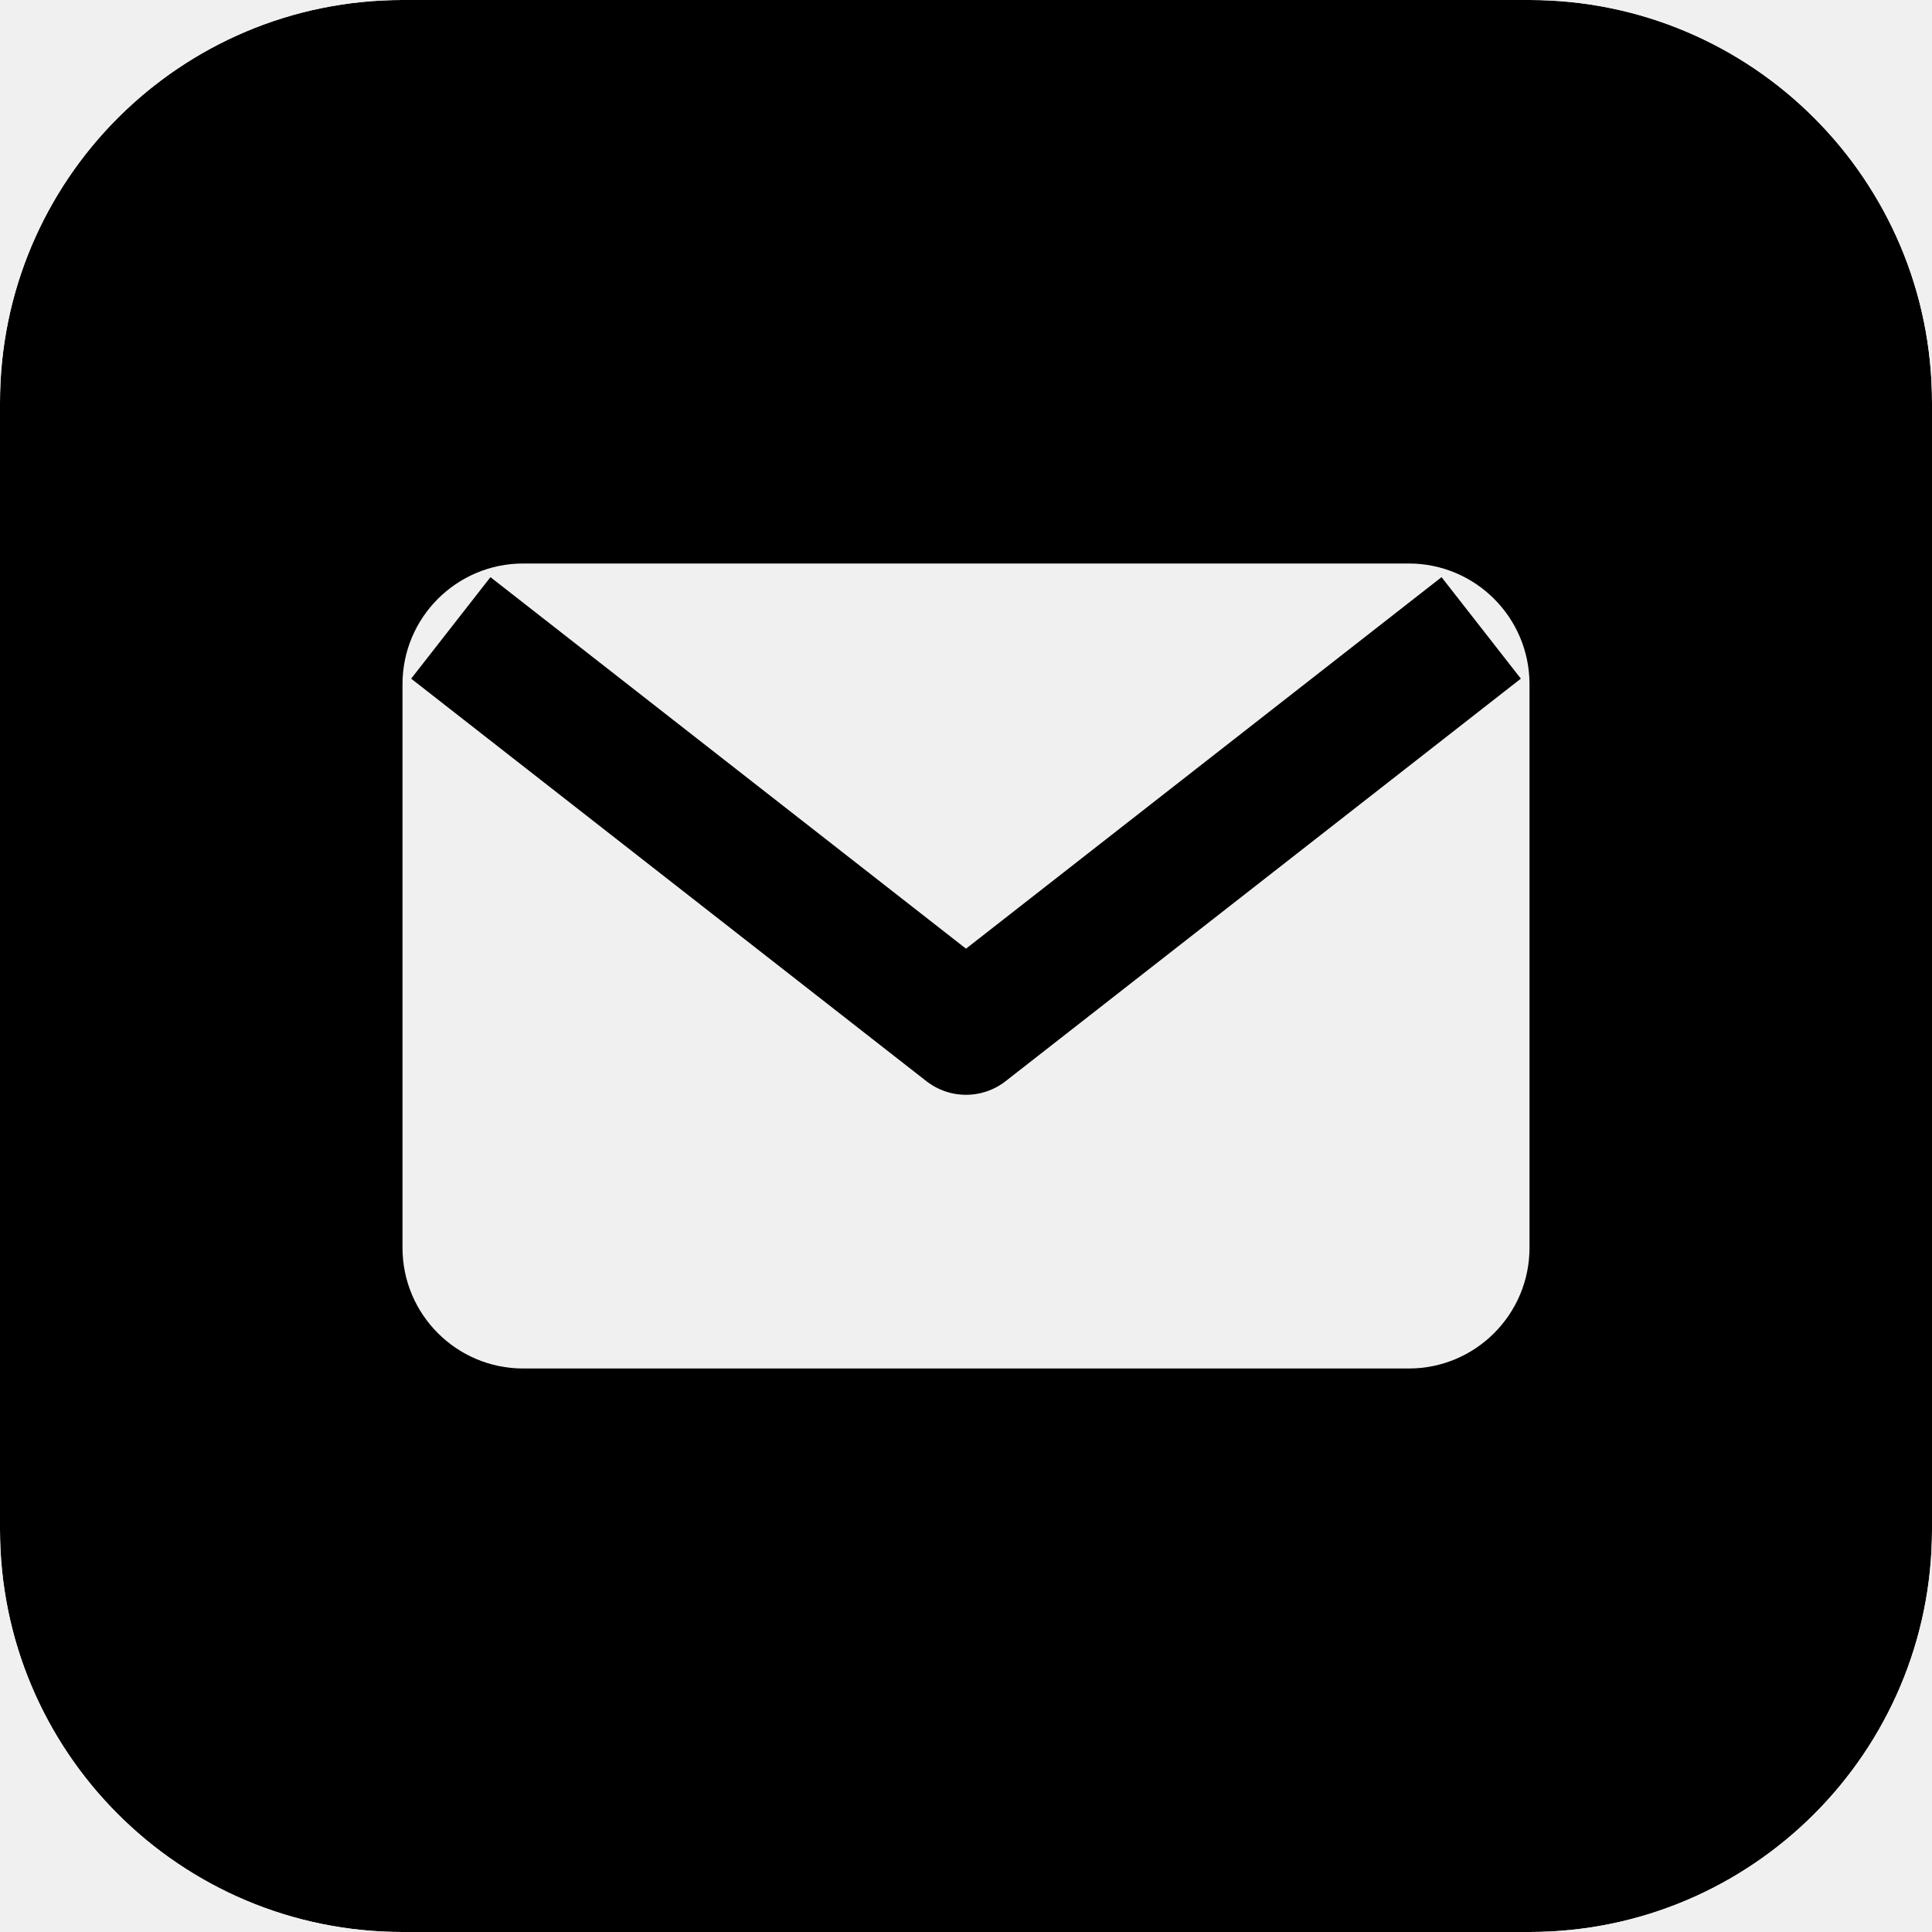
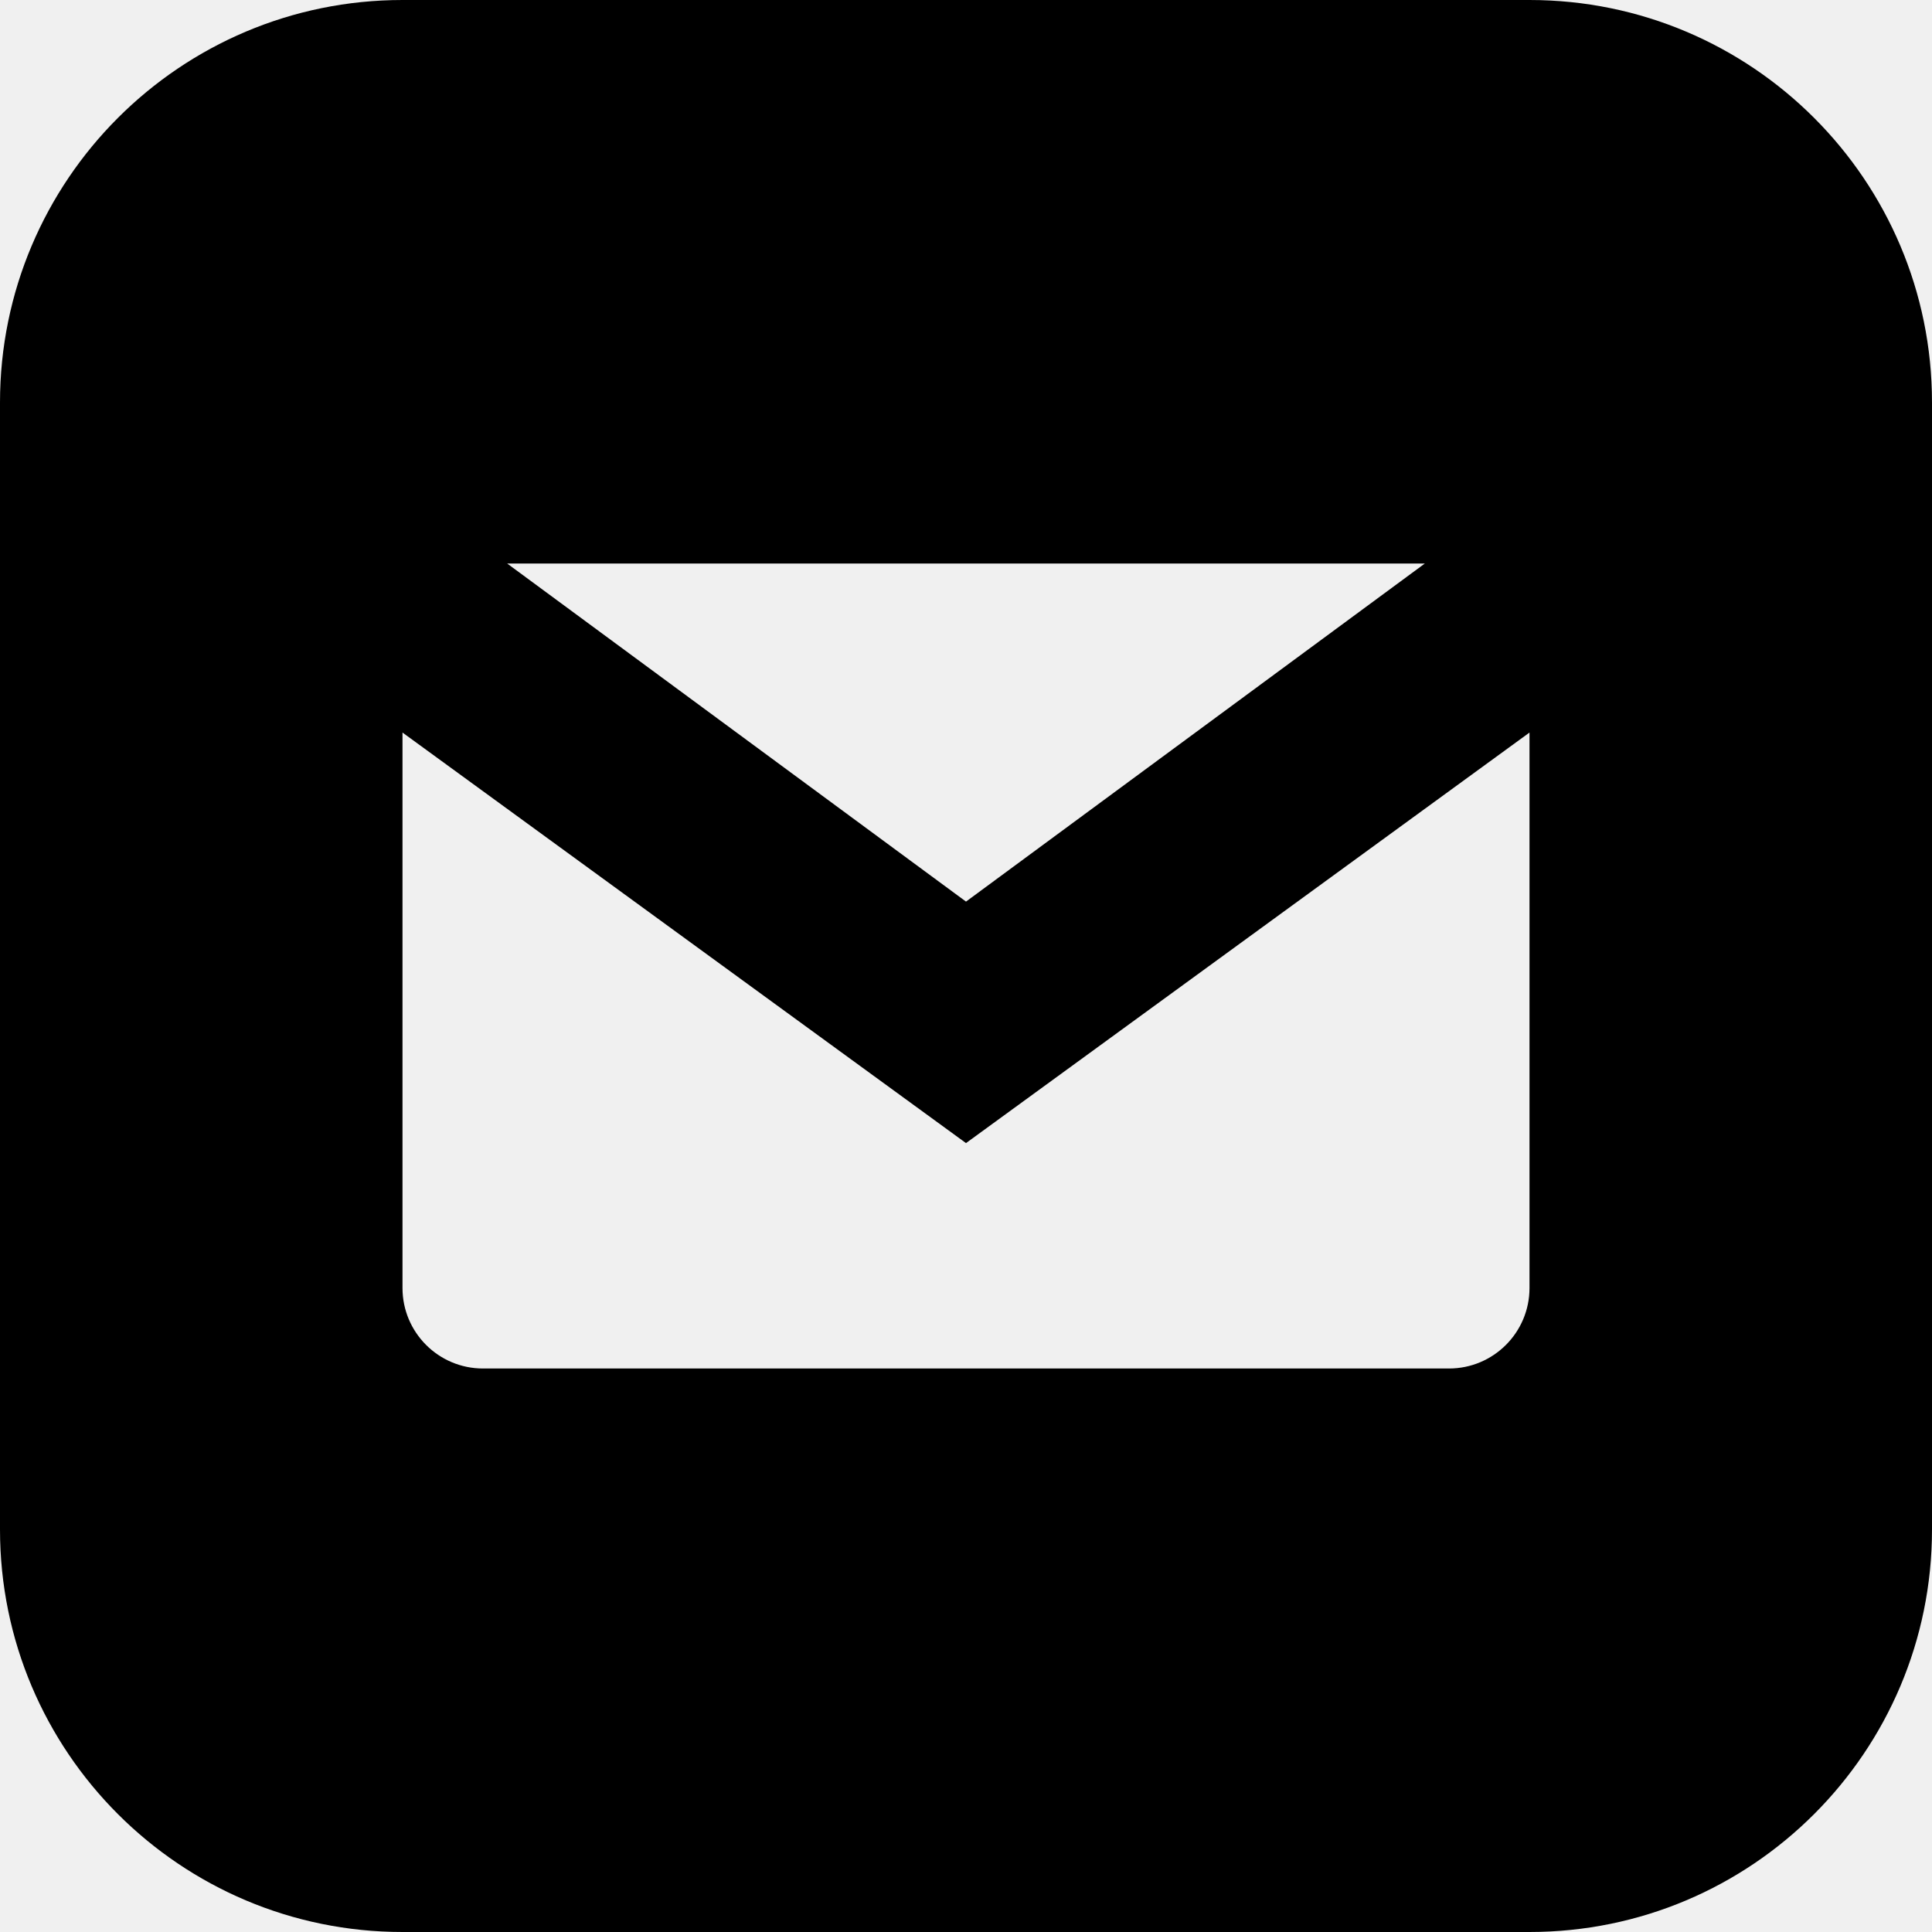
<svg xmlns="http://www.w3.org/2000/svg" width="24" height="24" viewBox="0 0 24 24">
-   <defs>
-     <mask id="m">
-       <rect width="24" height="24" rx="5" fill="#fff" />
-       <rect x="5" y="7" width="14" height="10" rx="1.5" fill="#000" />
-       <path d="M5.6 7.8l6.4 5 6.4-5" fill="none" stroke="#fff" stroke-width="1.6" stroke-linejoin="round" />
-     </mask>
-   </defs>
-   <rect width="24" height="24" rx="5" mask="url(#m)" />
+   <path fill-rule="evenodd" d="M19 0h-14c-2.761 0-5 2.239-5 5v14c0 2.761 2.239 5 5 5h14c2.762 0 5-2.239 5-5v-14c0-2.761-2.238-5-5-5zM6.3 7h11.4l-5.7 4.2zM5 9.1l7 5.1 7-5.1v6.9a1 1 0 0 1-1 1h-12a1 1 0 0 1-1-1z" />
</svg>
